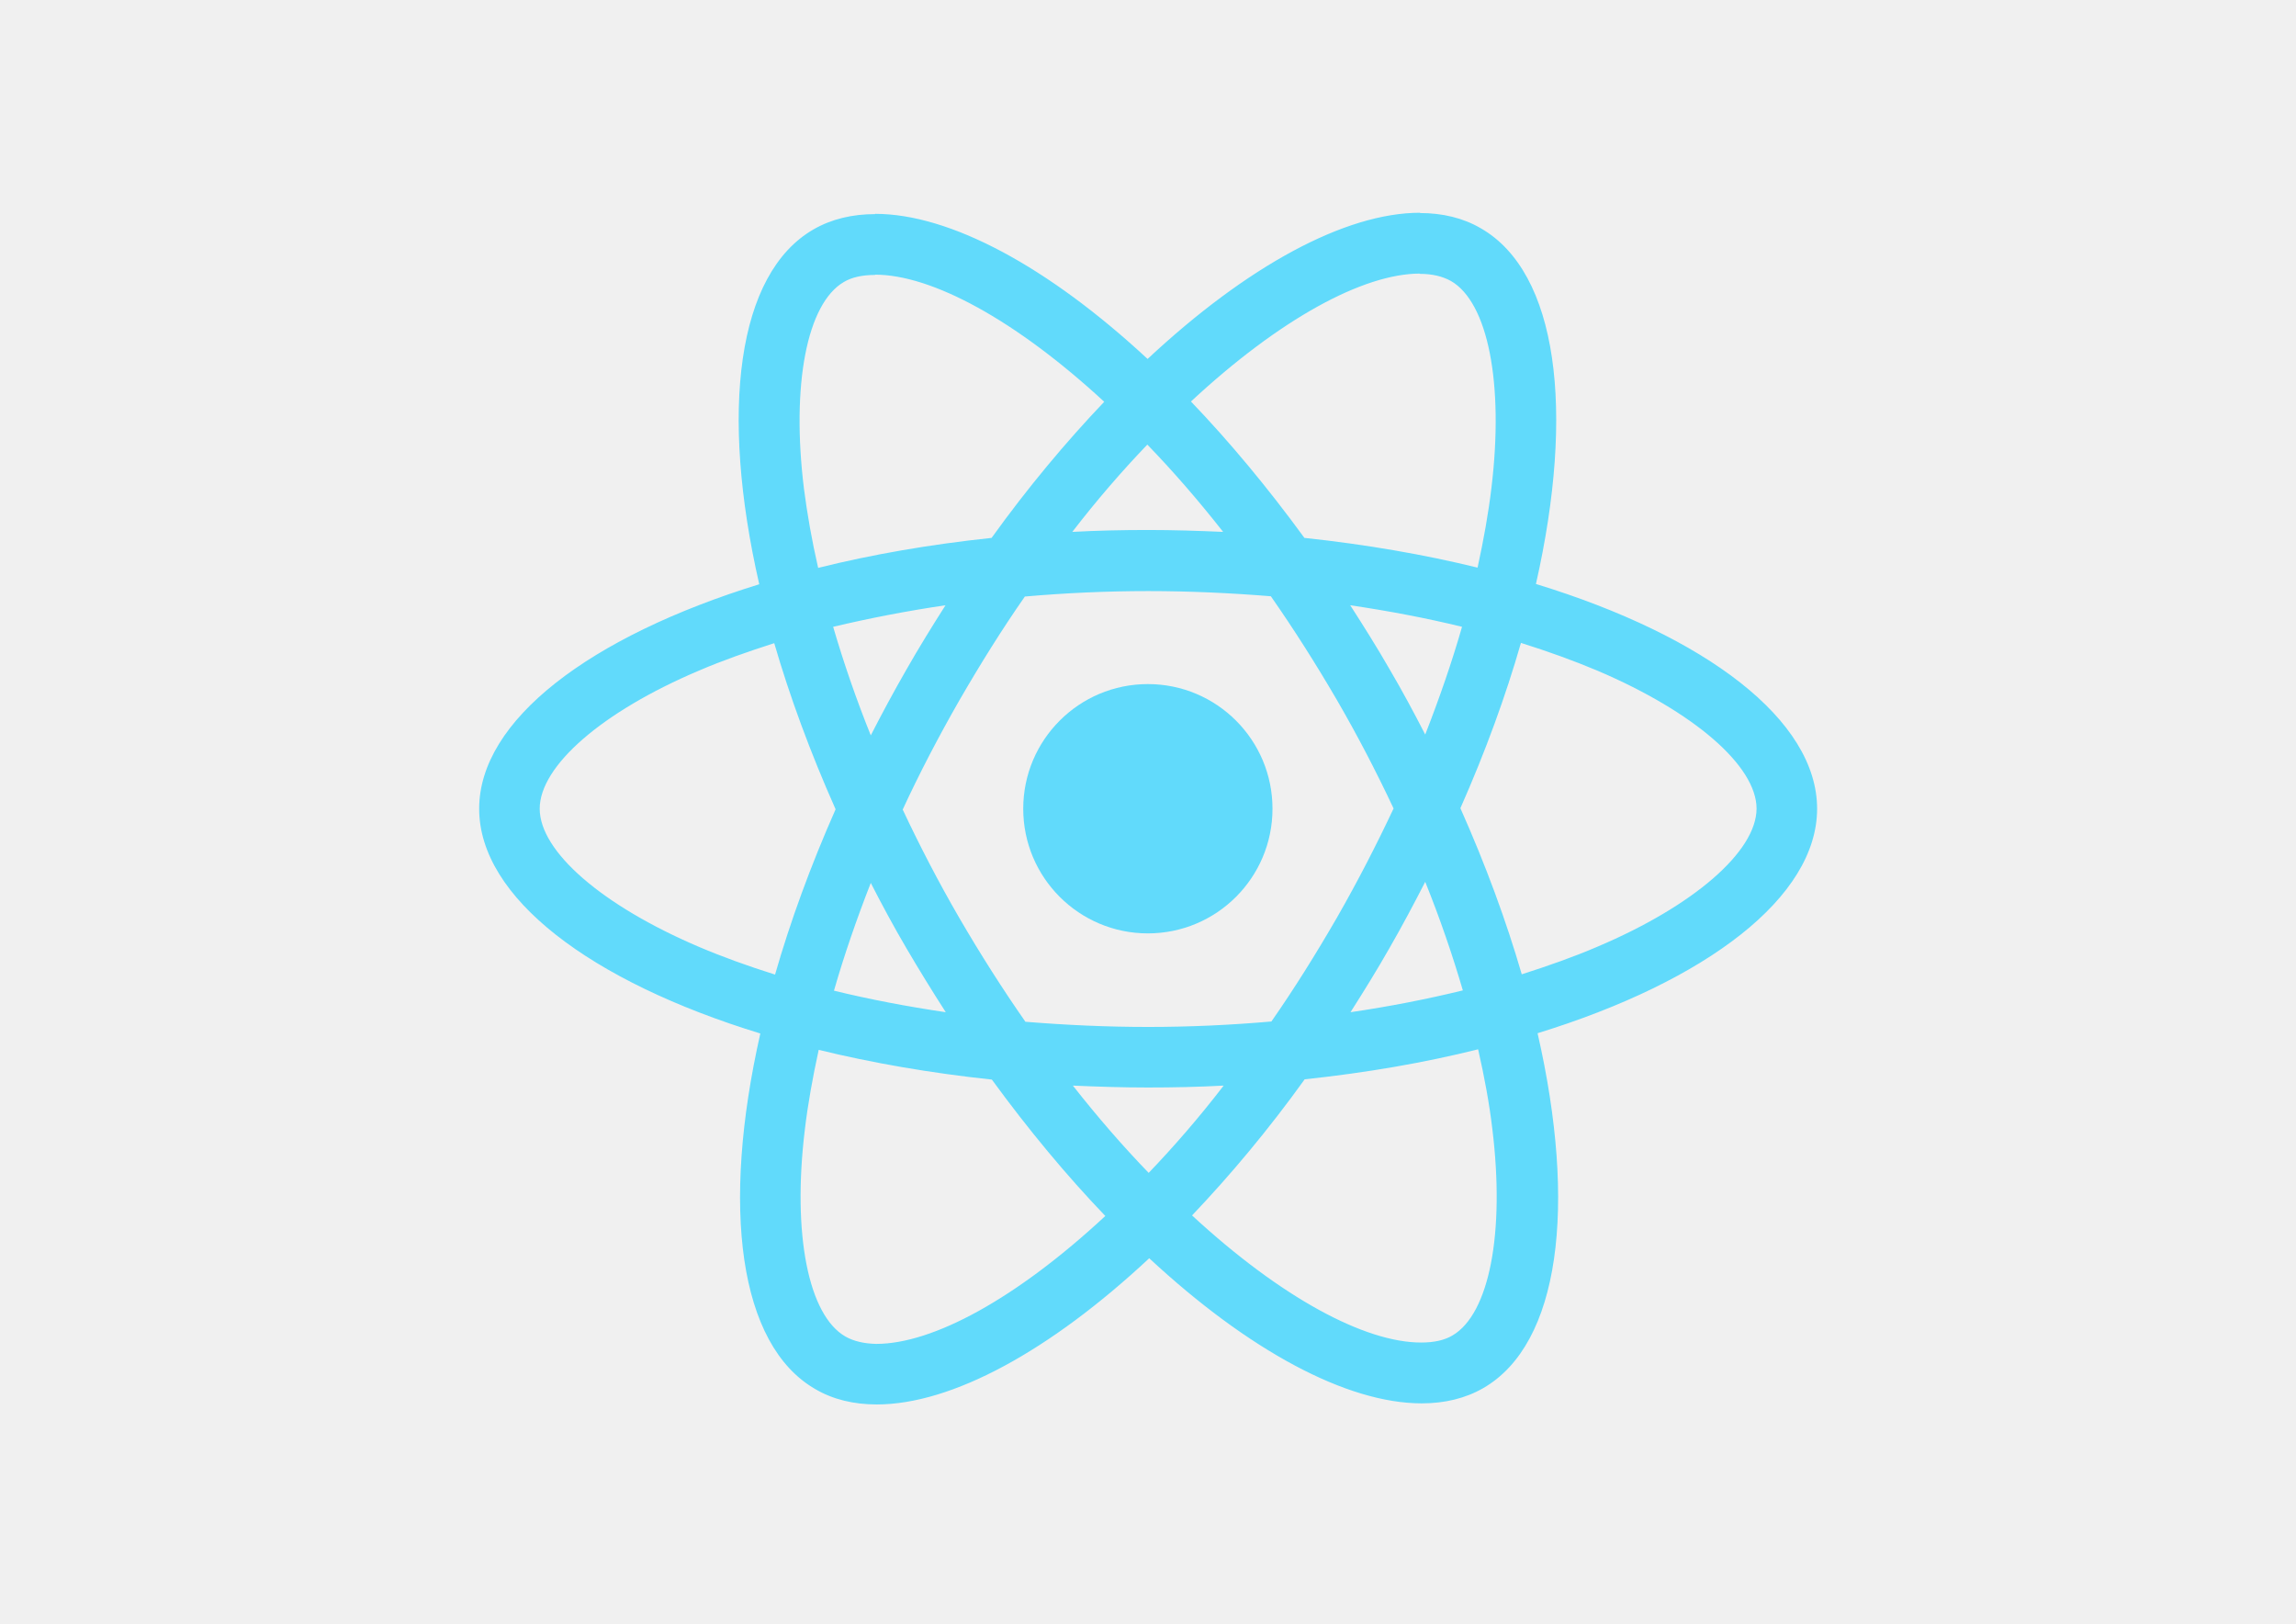
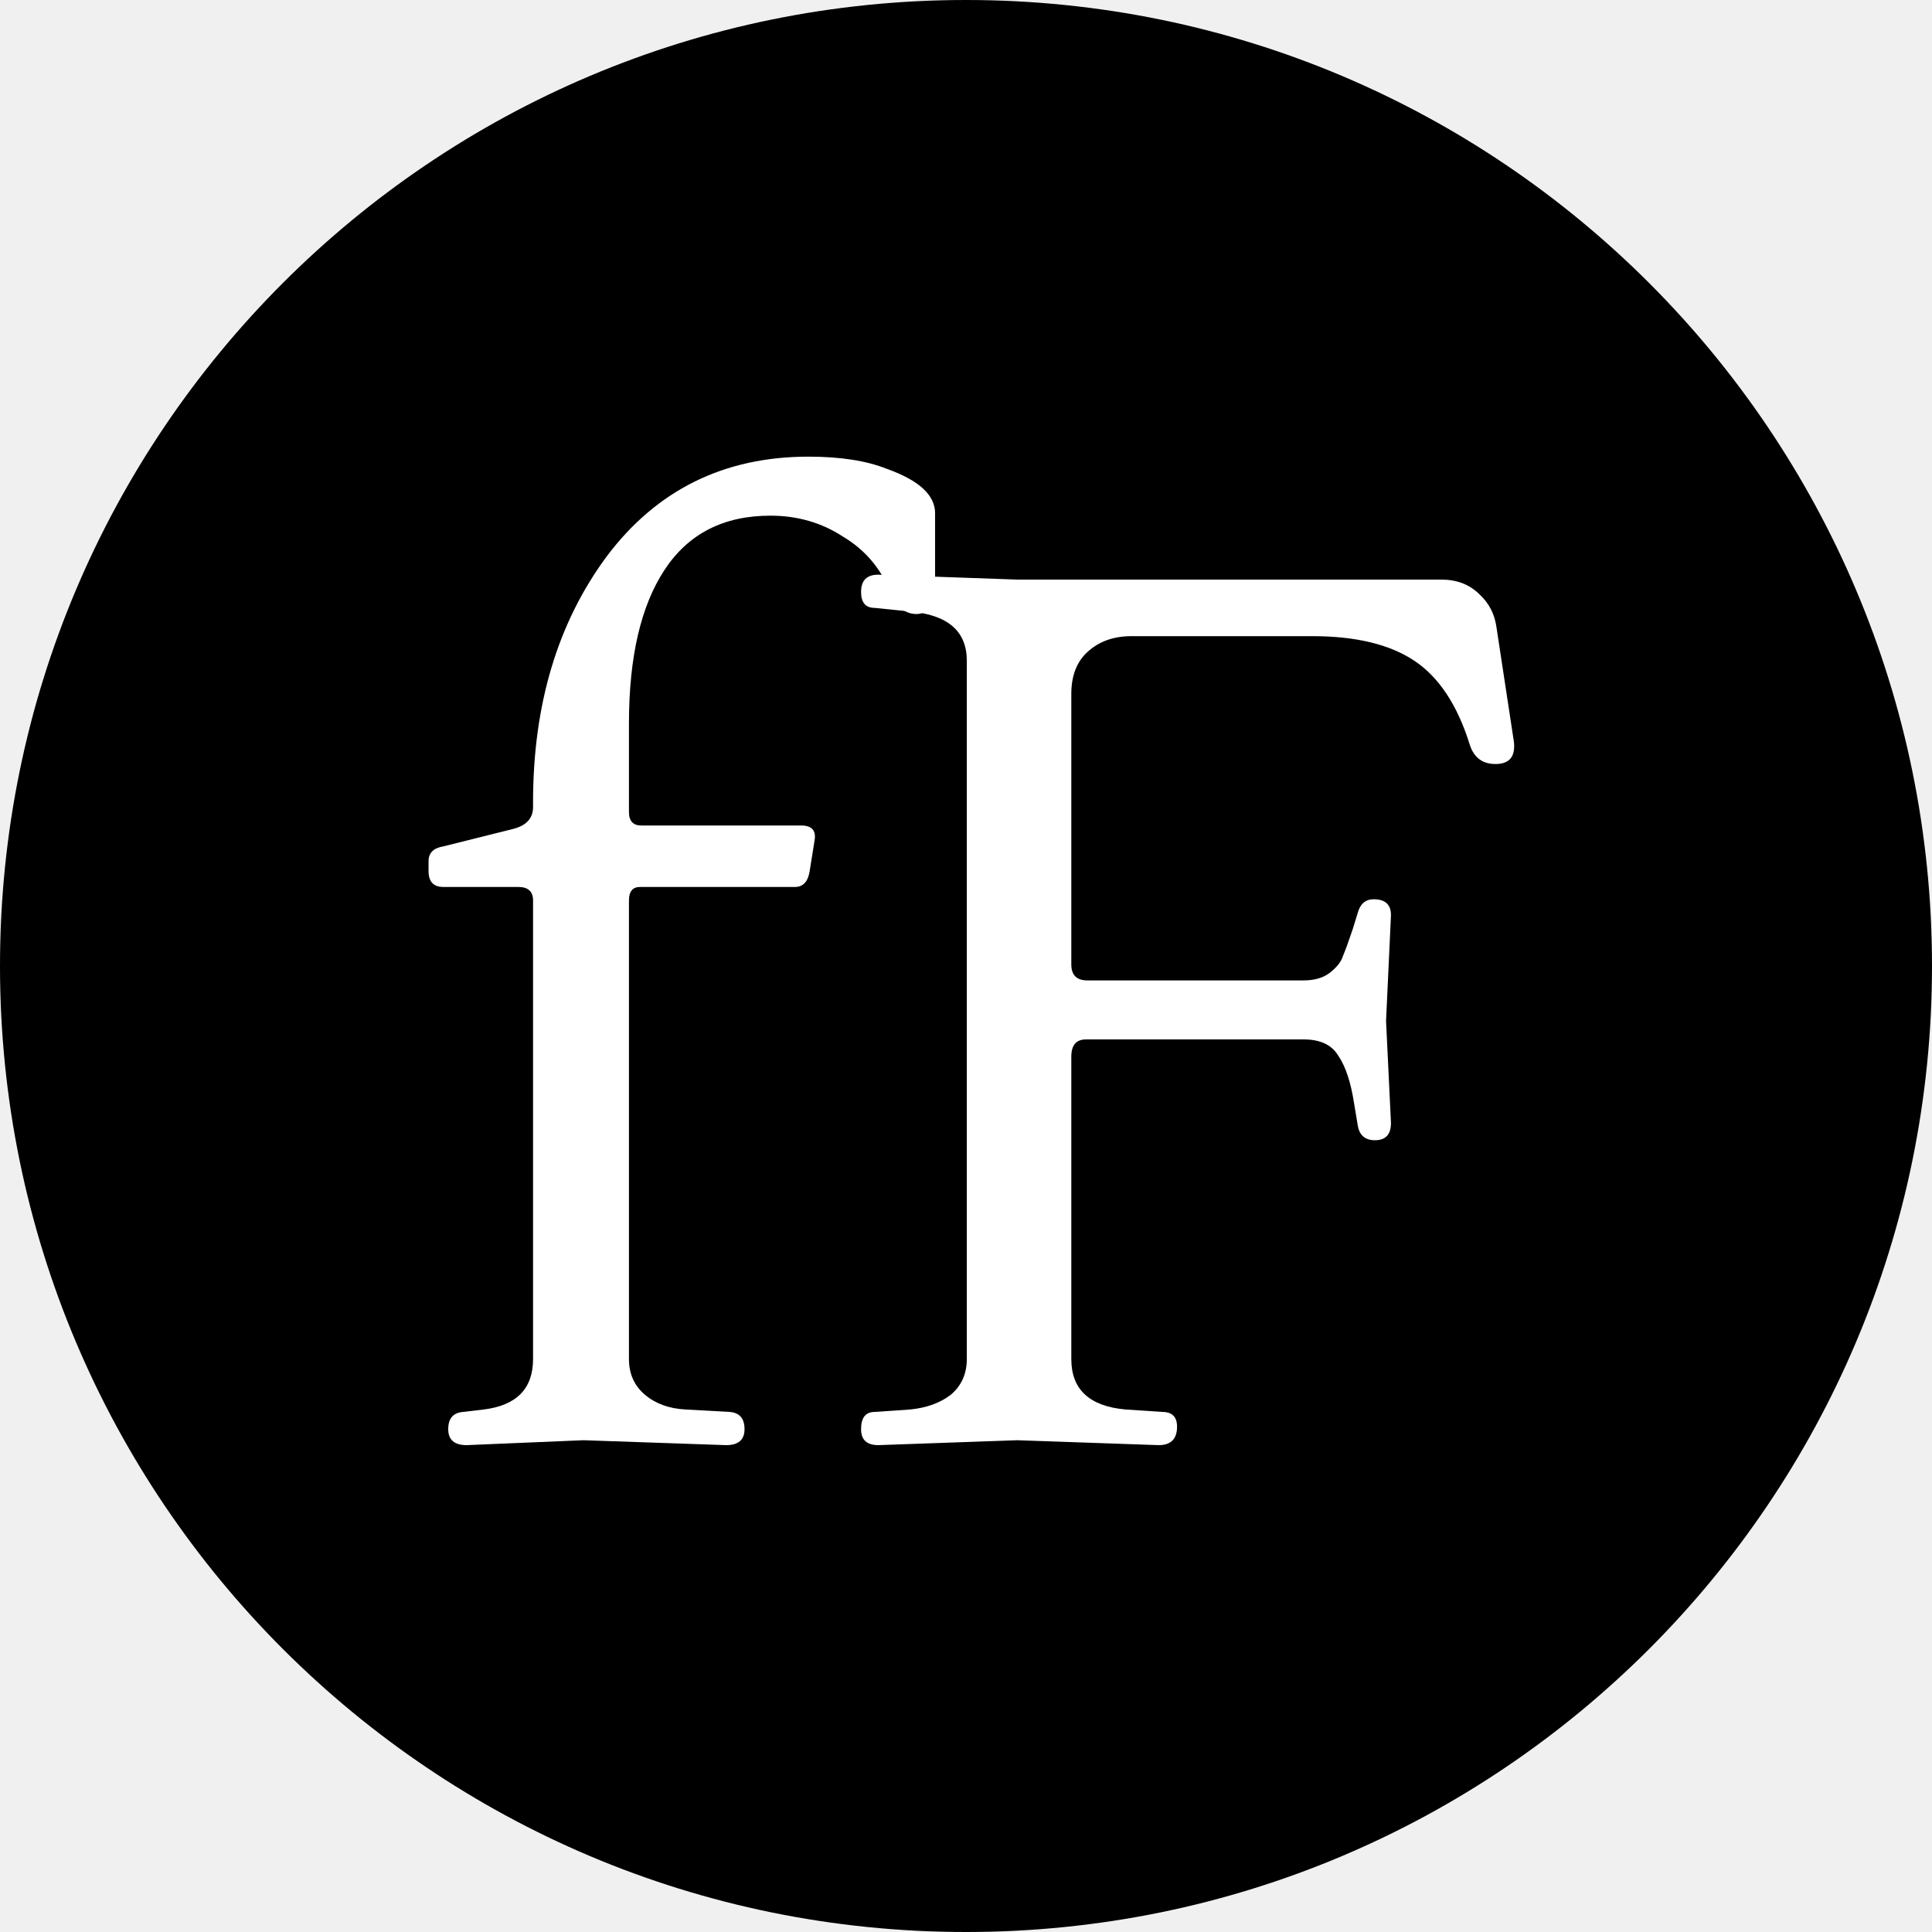
- <svg xmlns="http://www.w3.org/2000/svg" viewBox="0 0 841.9 595.3">
-   <g fill="#61DAFB">
-     <path d="M666.3 296.5c0-32.5-40.7-63.3-103.1-82.4 14.4-63.6 8-114.2-20.2-130.4-6.5-3.8-14.1-5.6-22.4-5.6v22.3c4.6 0 8.3.9 11.4 2.6 13.6 7.8 19.5 37.5 14.9 75.7-1.1 9.4-2.9 19.3-5.1 29.4-19.6-4.8-41-8.5-63.5-10.9-13.5-18.5-27.5-35.3-41.6-50 32.6-30.3 63.2-46.9 84-46.9V78c-27.5 0-63.5 19.6-99.9 53.6-36.4-33.8-72.4-53.2-99.9-53.2v22.3c20.7 0 51.4 16.5 84 46.6-14 14.7-28 31.4-41.3 49.9-22.6 2.4-44 6.1-63.6 11-2.3-10-4-19.7-5.2-29-4.7-38.2 1.1-67.9 14.6-75.8 3-1.8 6.9-2.6 11.5-2.6V78.5c-8.4 0-16 1.8-22.6 5.6-28.1 16.2-34.4 66.7-19.9 130.1-62.2 19.2-102.7 49.9-102.7 82.3 0 32.5 40.7 63.3 103.1 82.4-14.4 63.6-8 114.2 20.2 130.4 6.5 3.8 14.1 5.6 22.5 5.6 27.5 0 63.5-19.6 99.9-53.6 36.4 33.8 72.4 53.2 99.9 53.2 8.4 0 16-1.8 22.6-5.6 28.1-16.2 34.4-66.7 19.9-130.1 62-19.1 102.5-49.9 102.5-82.3zm-130.2-66.7c-3.7 12.9-8.3 26.2-13.5 39.5-4.1-8-8.4-16-13.1-24-4.6-8-9.5-15.8-14.4-23.4 14.2 2.1 27.9 4.7 41 7.9zm-45.8 106.5c-7.8 13.5-15.8 26.3-24.1 38.2-14.9 1.3-30 2-45.2 2-15.1 0-30.2-.7-45-1.9-8.3-11.9-16.4-24.6-24.2-38-7.6-13.1-14.5-26.4-20.8-39.8 6.2-13.4 13.2-26.8 20.7-39.9 7.8-13.5 15.8-26.3 24.1-38.2 14.9-1.3 30-2 45.2-2 15.1 0 30.2.7 45 1.9 8.3 11.9 16.4 24.6 24.2 38 7.6 13.1 14.5 26.4 20.8 39.8-6.3 13.4-13.2 26.8-20.7 39.9zm32.3-13c5.4 13.4 10 26.8 13.8 39.8-13.1 3.2-26.9 5.9-41.2 8 4.9-7.7 9.8-15.6 14.4-23.7 4.6-8 8.9-16.1 13-24.1zM421.2 430c-9.3-9.6-18.6-20.3-27.8-32 9 .4 18.2.7 27.5.7 9.4 0 18.7-.2 27.8-.7-9 11.7-18.3 22.4-27.5 32zm-74.4-58.9c-14.2-2.1-27.9-4.7-41-7.9 3.7-12.9 8.3-26.2 13.5-39.5 4.1 8 8.4 16 13.1 24 4.7 8 9.5 15.8 14.4 23.4zM420.7 163c9.3 9.6 18.6 20.3 27.8 32-9-.4-18.2-.7-27.5-.7-9.4 0-18.7.2-27.8.7 9-11.7 18.3-22.4 27.5-32zm-74 58.9c-4.9 7.7-9.8 15.6-14.4 23.7-4.6 8-8.9 16-13 24-5.4-13.4-10-26.8-13.8-39.8 13.1-3.1 26.9-5.8 41.2-7.9zm-90.5 125.2c-35.4-15.1-58.3-34.9-58.3-50.6 0-15.7 22.9-35.6 58.3-50.6 8.6-3.7 18-7 27.7-10.1 5.7 19.6 13.2 40 22.5 60.9-9.2 20.8-16.6 41.1-22.2 60.6-9.9-3.1-19.3-6.5-28-10.2zM310 490c-13.6-7.8-19.5-37.5-14.9-75.7 1.1-9.4 2.9-19.3 5.1-29.4 19.6 4.8 41 8.5 63.5 10.9 13.5 18.5 27.5 35.3 41.6 50-32.6 30.3-63.2 46.9-84 46.9-4.5-.1-8.3-1-11.3-2.7zm237.2-76.2c4.7 38.2-1.1 67.9-14.6 75.8-3 1.8-6.9 2.6-11.5 2.6-20.7 0-51.4-16.5-84-46.6 14-14.7 28-31.4 41.3-49.9 22.6-2.4 44-6.1 63.6-11 2.3 10.1 4.1 19.8 5.2 29.1zm38.5-66.7c-8.6 3.7-18 7-27.7 10.1-5.7-19.6-13.2-40-22.5-60.9 9.2-20.8 16.6-41.1 22.2-60.6 9.9 3.1 19.3 6.5 28.1 10.2 35.4 15.1 58.3 34.9 58.3 50.6-.1 15.7-23 35.6-58.4 50.6zM320.8 78.4z" />
-     <circle cx="420.9" cy="296.5" r="45.7" />
-     <path d="M520.5 78.1z" />
-   </g>
+ <svg xmlns="http://www.w3.org/2000/svg" width="110" height="110" viewBox="0 0 110 110" fill="none">
+   <path d="M110 55C110 85.376 85.376 110 55 110C24.624 110 0 85.376 0 55C0 24.624 24.624 0 55 0C85.376 0 110 24.624 110 55Z" fill="black" />
+   <path d="M35.81 51.27V77.38C35.81 78.22 36.113 78.897 36.72 79.41C37.327 79.923 38.097 80.203 39.03 80.25L41.55 80.39C42.11 80.437 42.39 80.763 42.39 81.37C42.39 81.977 42.04 82.28 41.34 82.28L33.22 82L26.57 82.28C25.87 82.28 25.52 81.977 25.52 81.37C25.52 80.763 25.8 80.437 26.36 80.39L27.55 80.25C29.417 80.017 30.35 79.06 30.35 77.38V51.27C30.35 50.757 30.07 50.5 29.51 50.5H25.24C24.68 50.5 24.4 50.197 24.4 49.59V49.03C24.4 48.563 24.68 48.283 25.24 48.19L29.16 47.21C29.953 47.023 30.35 46.603 30.35 45.95V45.67C30.35 40.117 31.75 35.45 34.55 31.67C37.397 27.89 41.223 26 46.03 26C47.85 26 49.343 26.233 50.51 26.7C52.33 27.353 53.24 28.193 53.24 29.22V33.77C53.24 34.05 53.123 34.33 52.89 34.61C52.703 34.843 52.47 34.96 52.19 34.96C51.537 34.96 51.047 34.563 50.72 33.77C50.16 32.37 49.25 31.297 47.99 30.55C46.777 29.757 45.4 29.36 43.86 29.36C41.2 29.36 39.193 30.387 37.84 32.44C36.487 34.493 35.81 37.41 35.81 41.19V46.23C35.81 46.743 36.043 47 36.51 47H45.61C46.217 47 46.473 47.28 46.38 47.84L46.1 49.59C46.007 50.197 45.727 50.5 45.26 50.5H36.44C36.02 50.5 35.81 50.757 35.81 51.27Z" fill="white" />
+   <path d="M86.196 42.24C86.289 43.08 85.939 43.5 85.146 43.5C84.399 43.5 83.909 43.127 83.676 42.38C82.976 40.14 81.926 38.553 80.526 37.62C79.126 36.687 77.189 36.22 74.716 36.22H64.426C63.399 36.22 62.559 36.523 61.906 37.13C61.299 37.69 60.996 38.483 60.996 39.51V54.91C60.996 55.517 61.299 55.82 61.906 55.82H74.226C74.832 55.82 75.323 55.68 75.696 55.4C76.116 55.073 76.372 54.747 76.466 54.42C76.606 54.093 76.792 53.58 77.026 52.88L77.306 51.97C77.446 51.457 77.749 51.2 78.216 51.2C78.869 51.2 79.196 51.503 79.196 52.11L78.916 58.13L79.196 63.94C79.196 64.593 78.892 64.92 78.286 64.92C77.726 64.92 77.399 64.64 77.306 64.08L77.096 62.82C76.909 61.607 76.606 60.697 76.186 60.09C75.812 59.483 75.159 59.18 74.226 59.18H61.836C61.276 59.18 60.996 59.507 60.996 60.16V77.38C60.996 79.107 62.022 80.063 64.076 80.25L66.176 80.39C66.736 80.39 67.016 80.67 67.016 81.23C67.016 81.93 66.666 82.28 65.966 82.28L57.916 82L50.006 82.28C49.352 82.28 49.026 81.977 49.026 81.37C49.026 80.717 49.282 80.39 49.796 80.39L51.826 80.25C52.759 80.157 53.529 79.877 54.136 79.41C54.742 78.897 55.046 78.22 55.046 77.38V37.62C55.046 35.94 53.972 35.007 51.826 34.82L49.796 34.61C49.282 34.61 49.026 34.307 49.026 33.7C49.026 33.047 49.352 32.72 50.006 32.72L57.916 33H82.066C82.952 33 83.676 33.28 84.236 33.84C84.796 34.353 85.122 35.007 85.216 35.8L86.196 42.24Z" fill="white" />
</svg>
